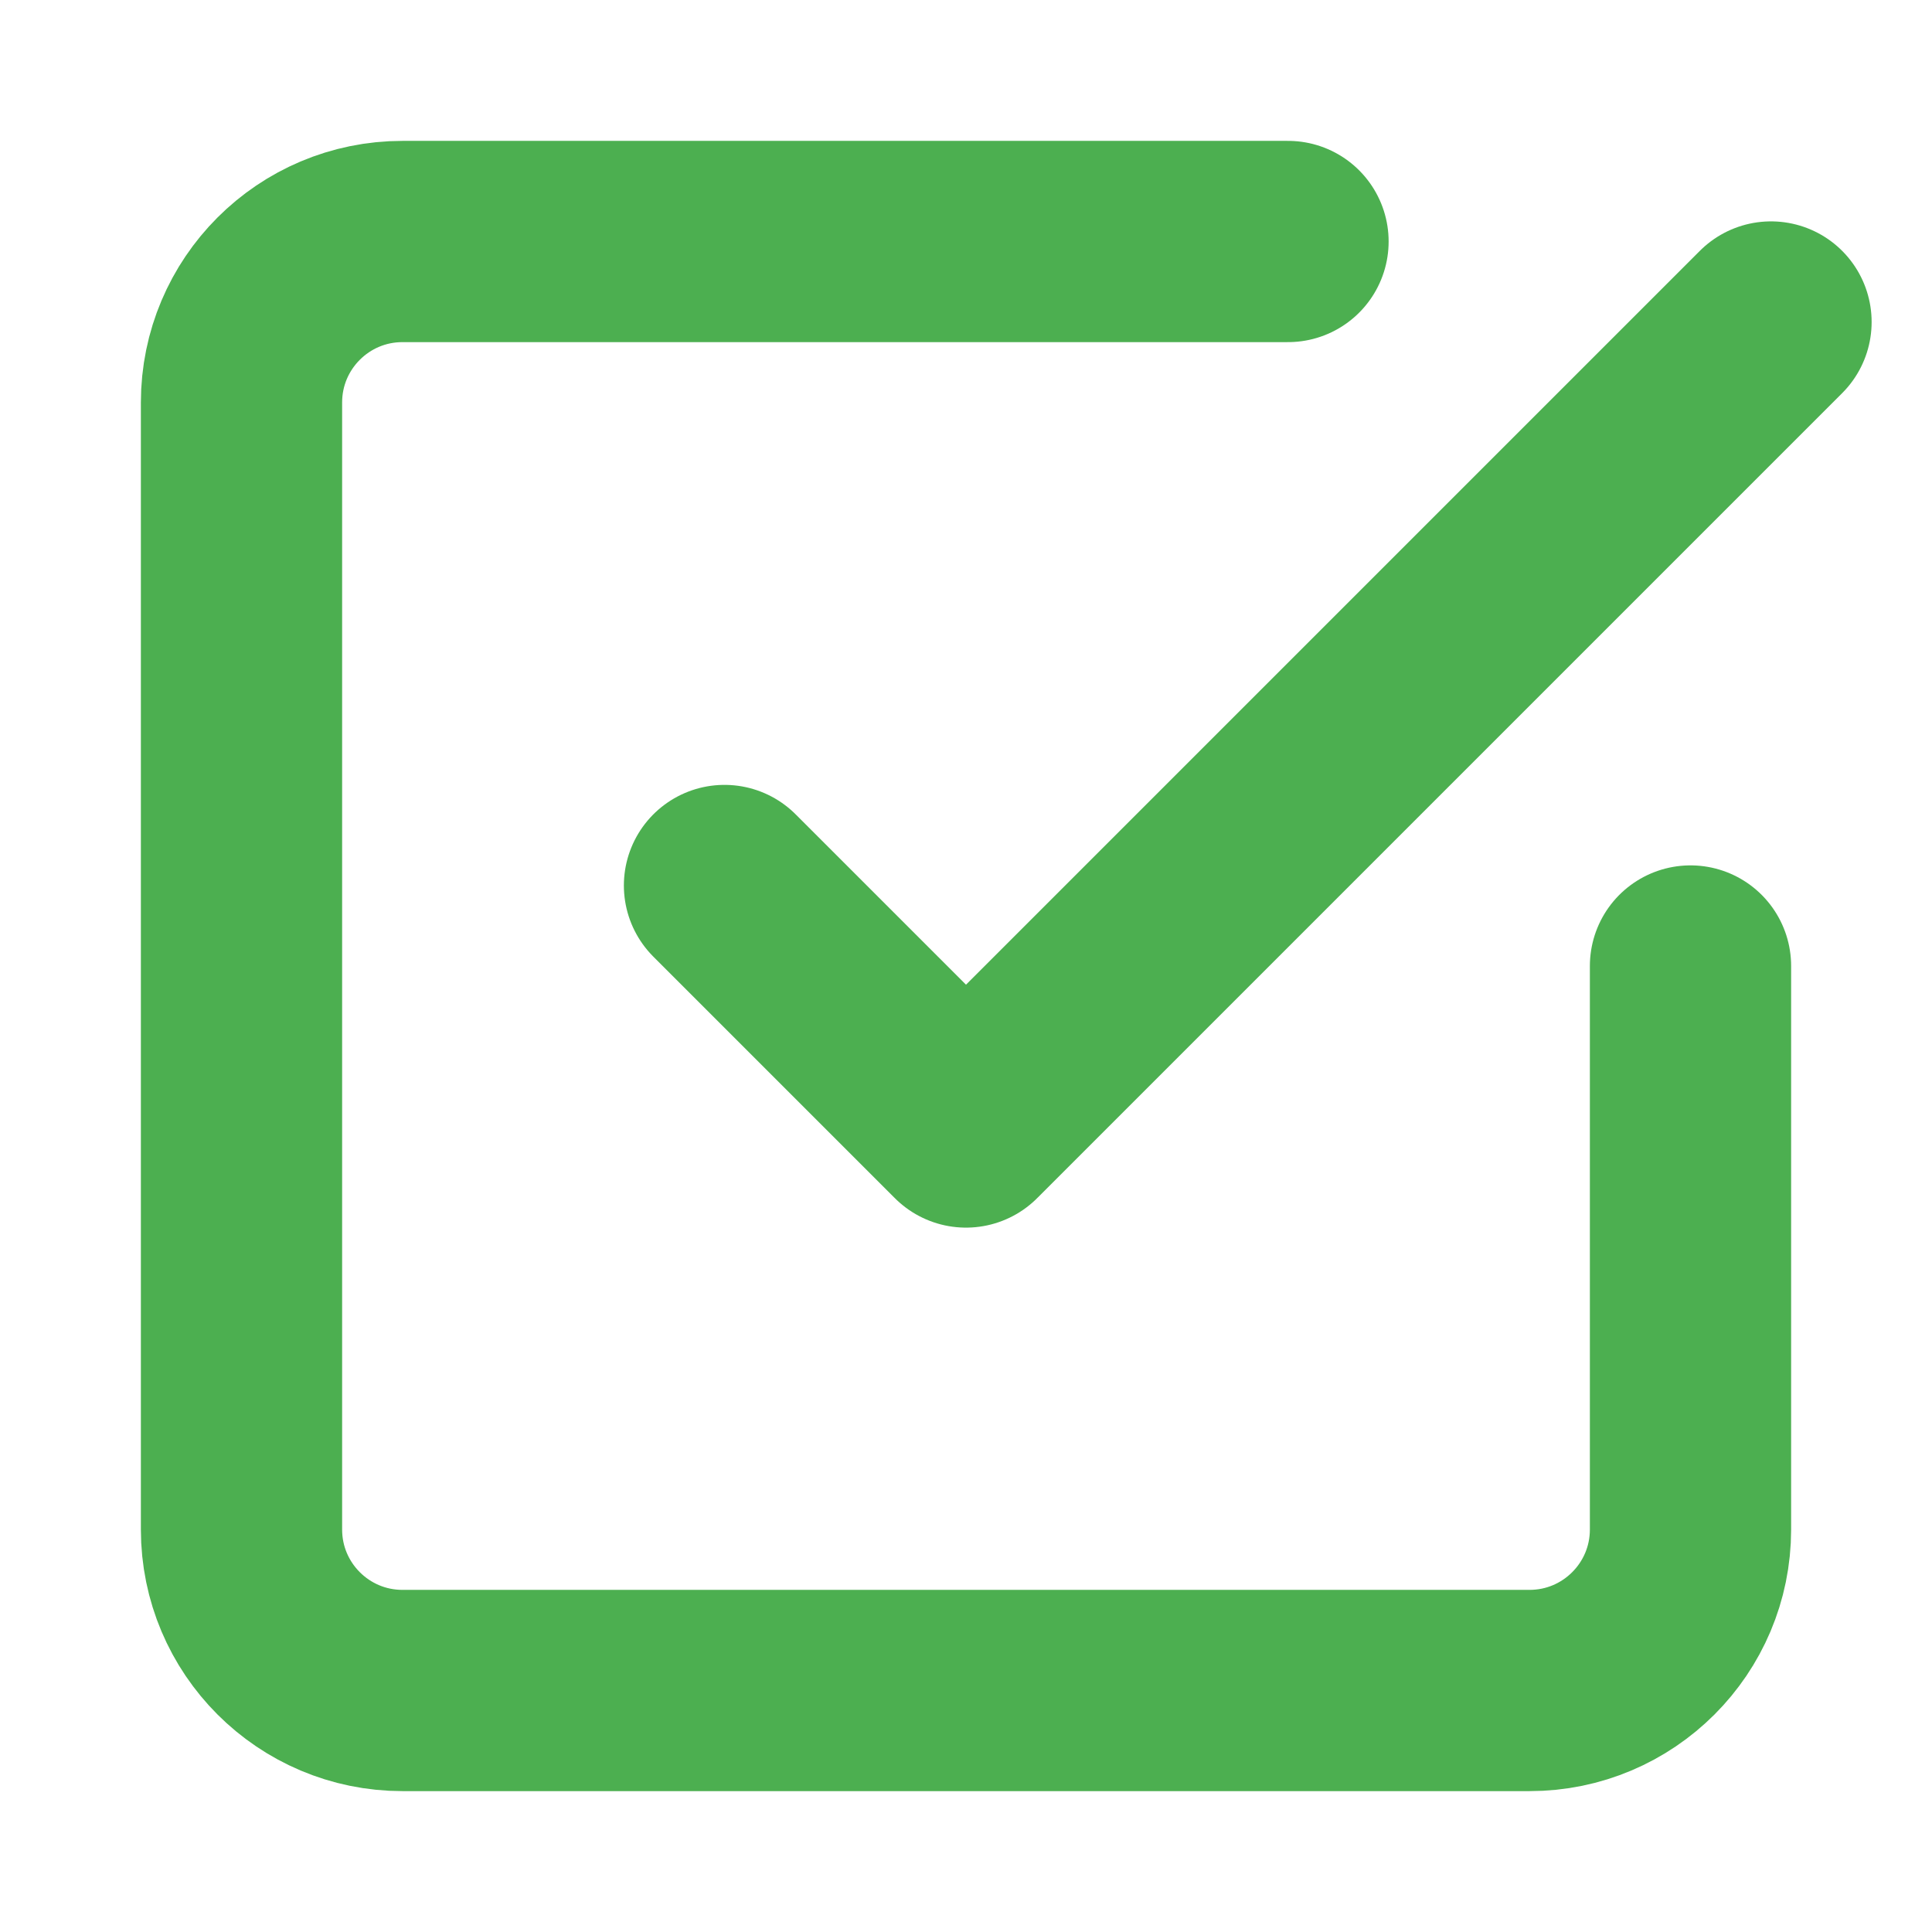
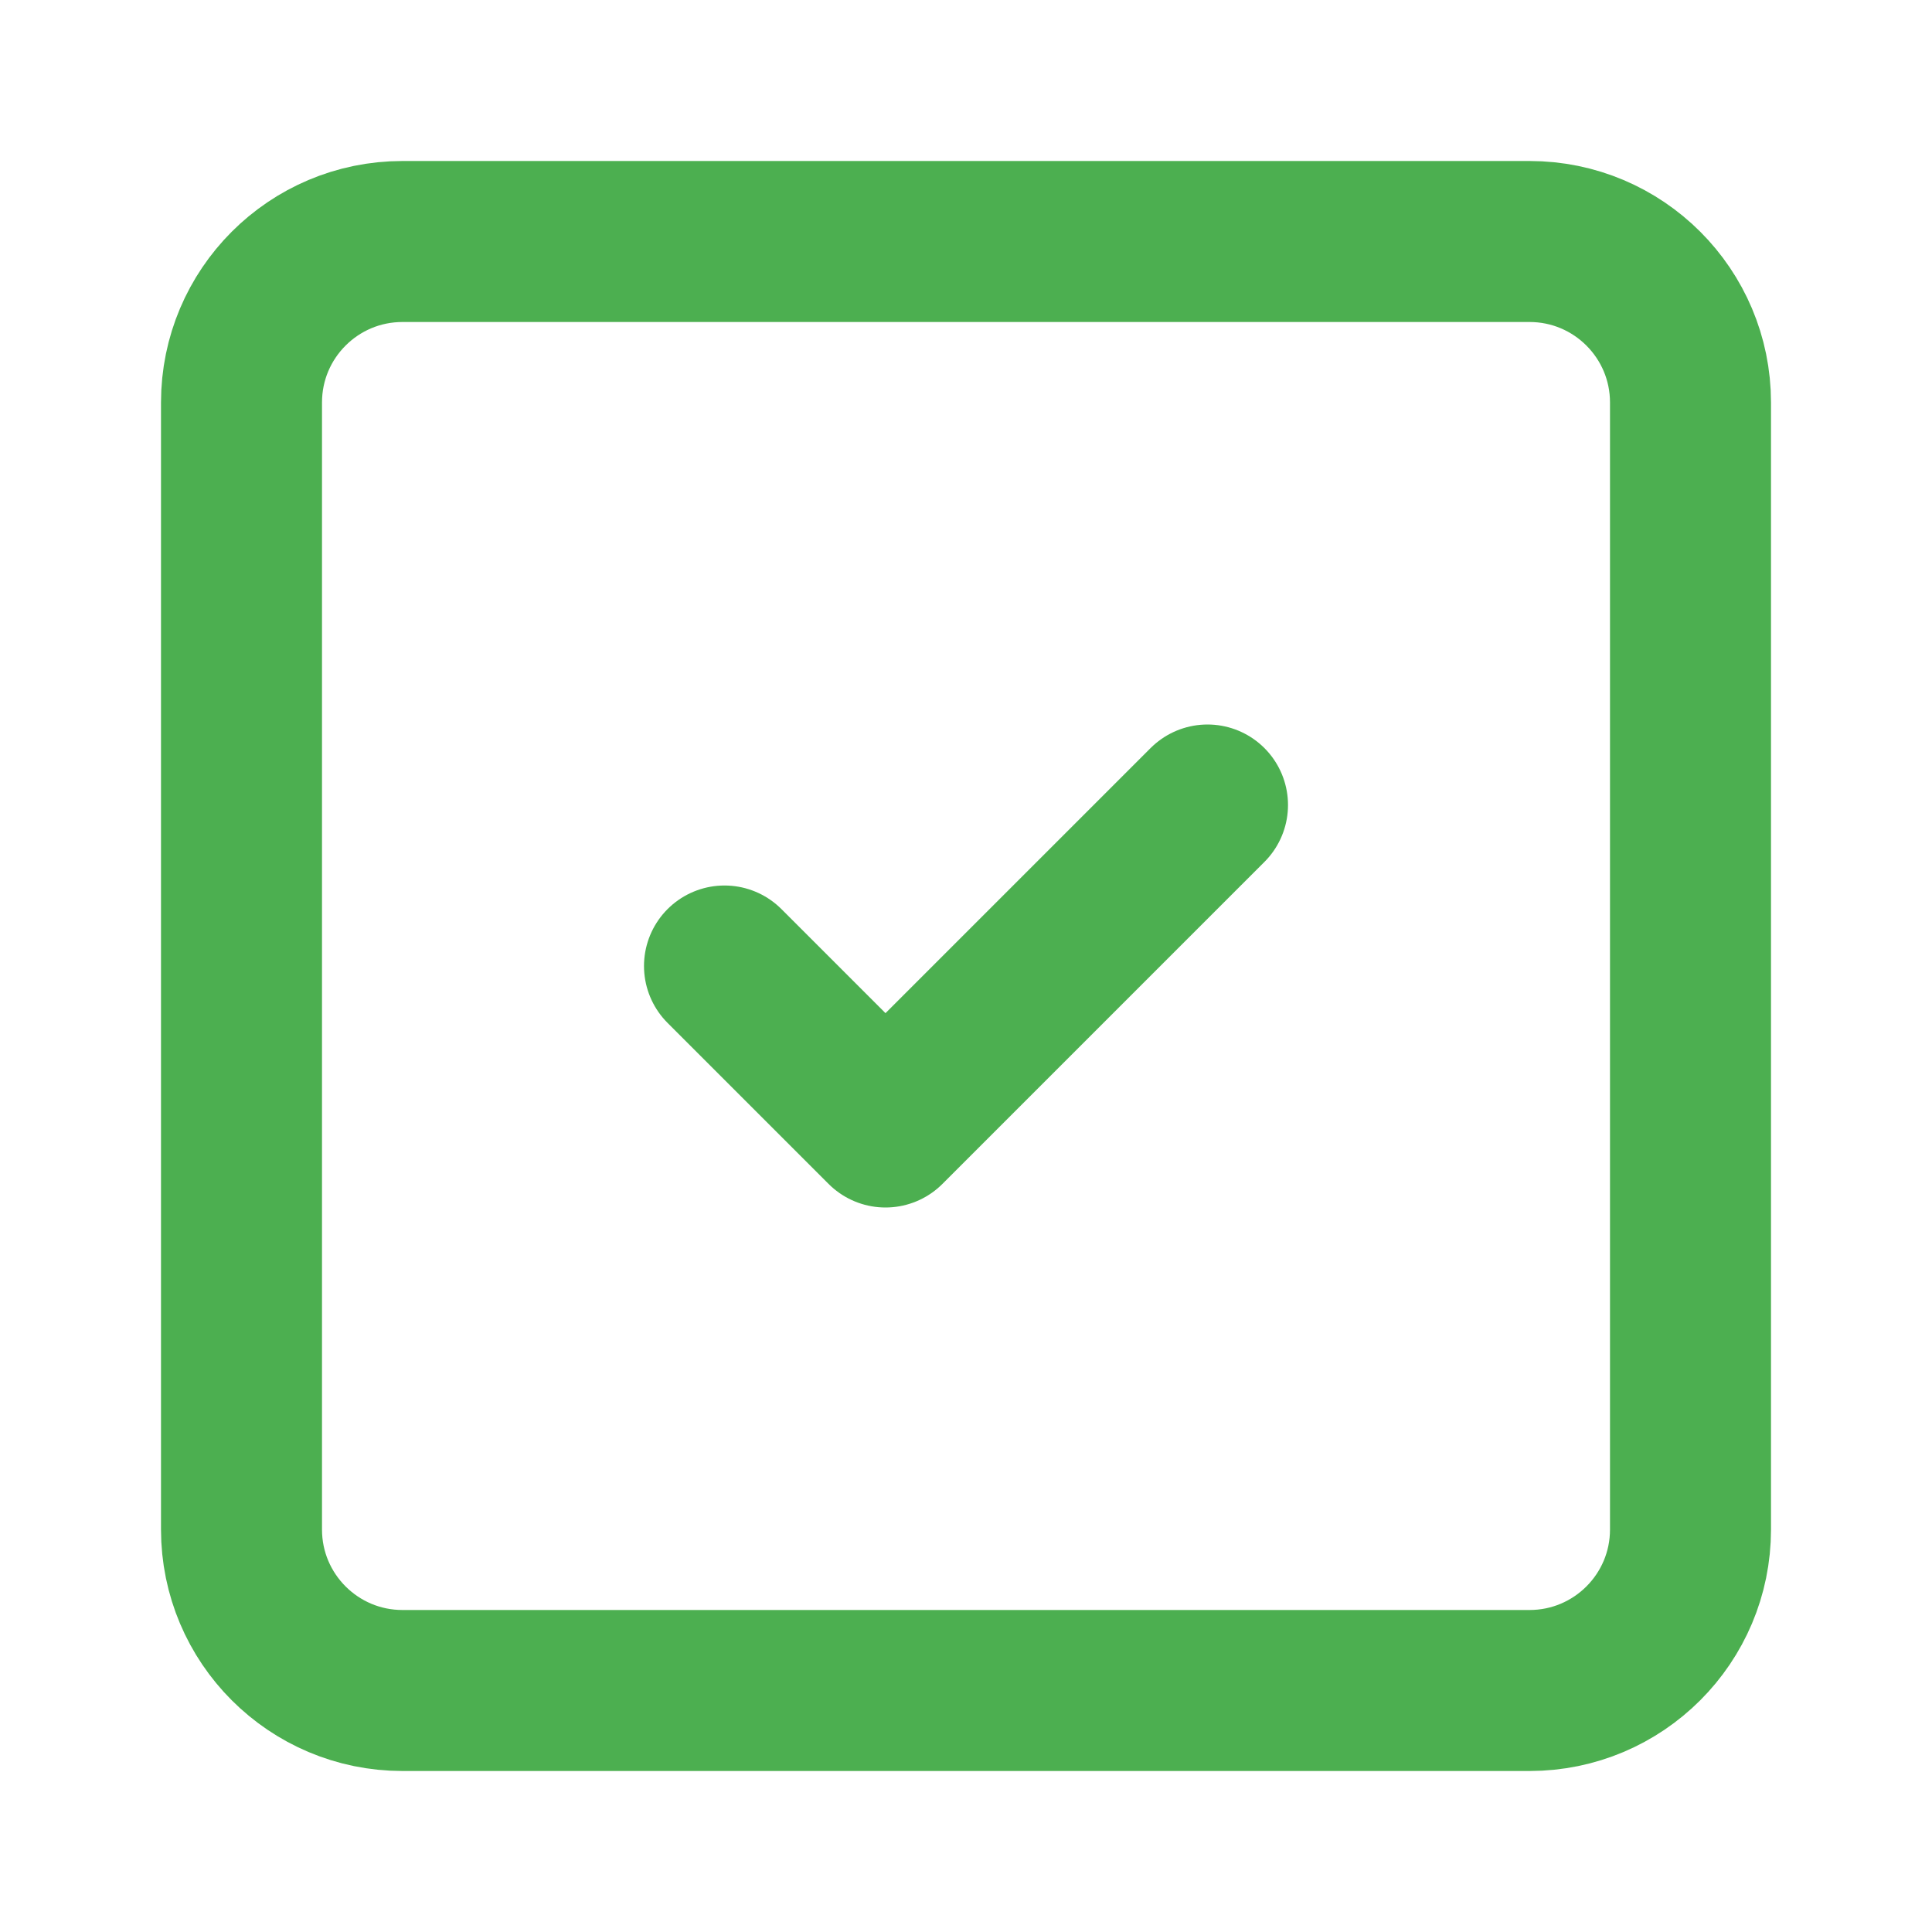
- <svg xmlns="http://www.w3.org/2000/svg" width="100" height="100" viewBox="0 0 24 24" fill="none" stroke="#4caf50" stroke-width="2.5" stroke-linecap="round" stroke-linejoin="round">
-   <polyline points="9 11 12 14 22 4" />
-   <path d="M21 12v7a2 2 0 0 1-2 2H5a2 2 0 0 1-2-2V5a2 2 0 0 1 2-2h11" />
+ <svg xmlns="http://www.w3.org/2000/svg" width="24" height="24" viewBox="0 0 24 24" fill="none" stroke="#4caf50" stroke-width="2" stroke-linecap="round" stroke-linejoin="round">
+   <rect width="18" height="18" x="3" y="3" rx="2" />
+   <path d="m9 12 2 2 4-4" />
</svg>
